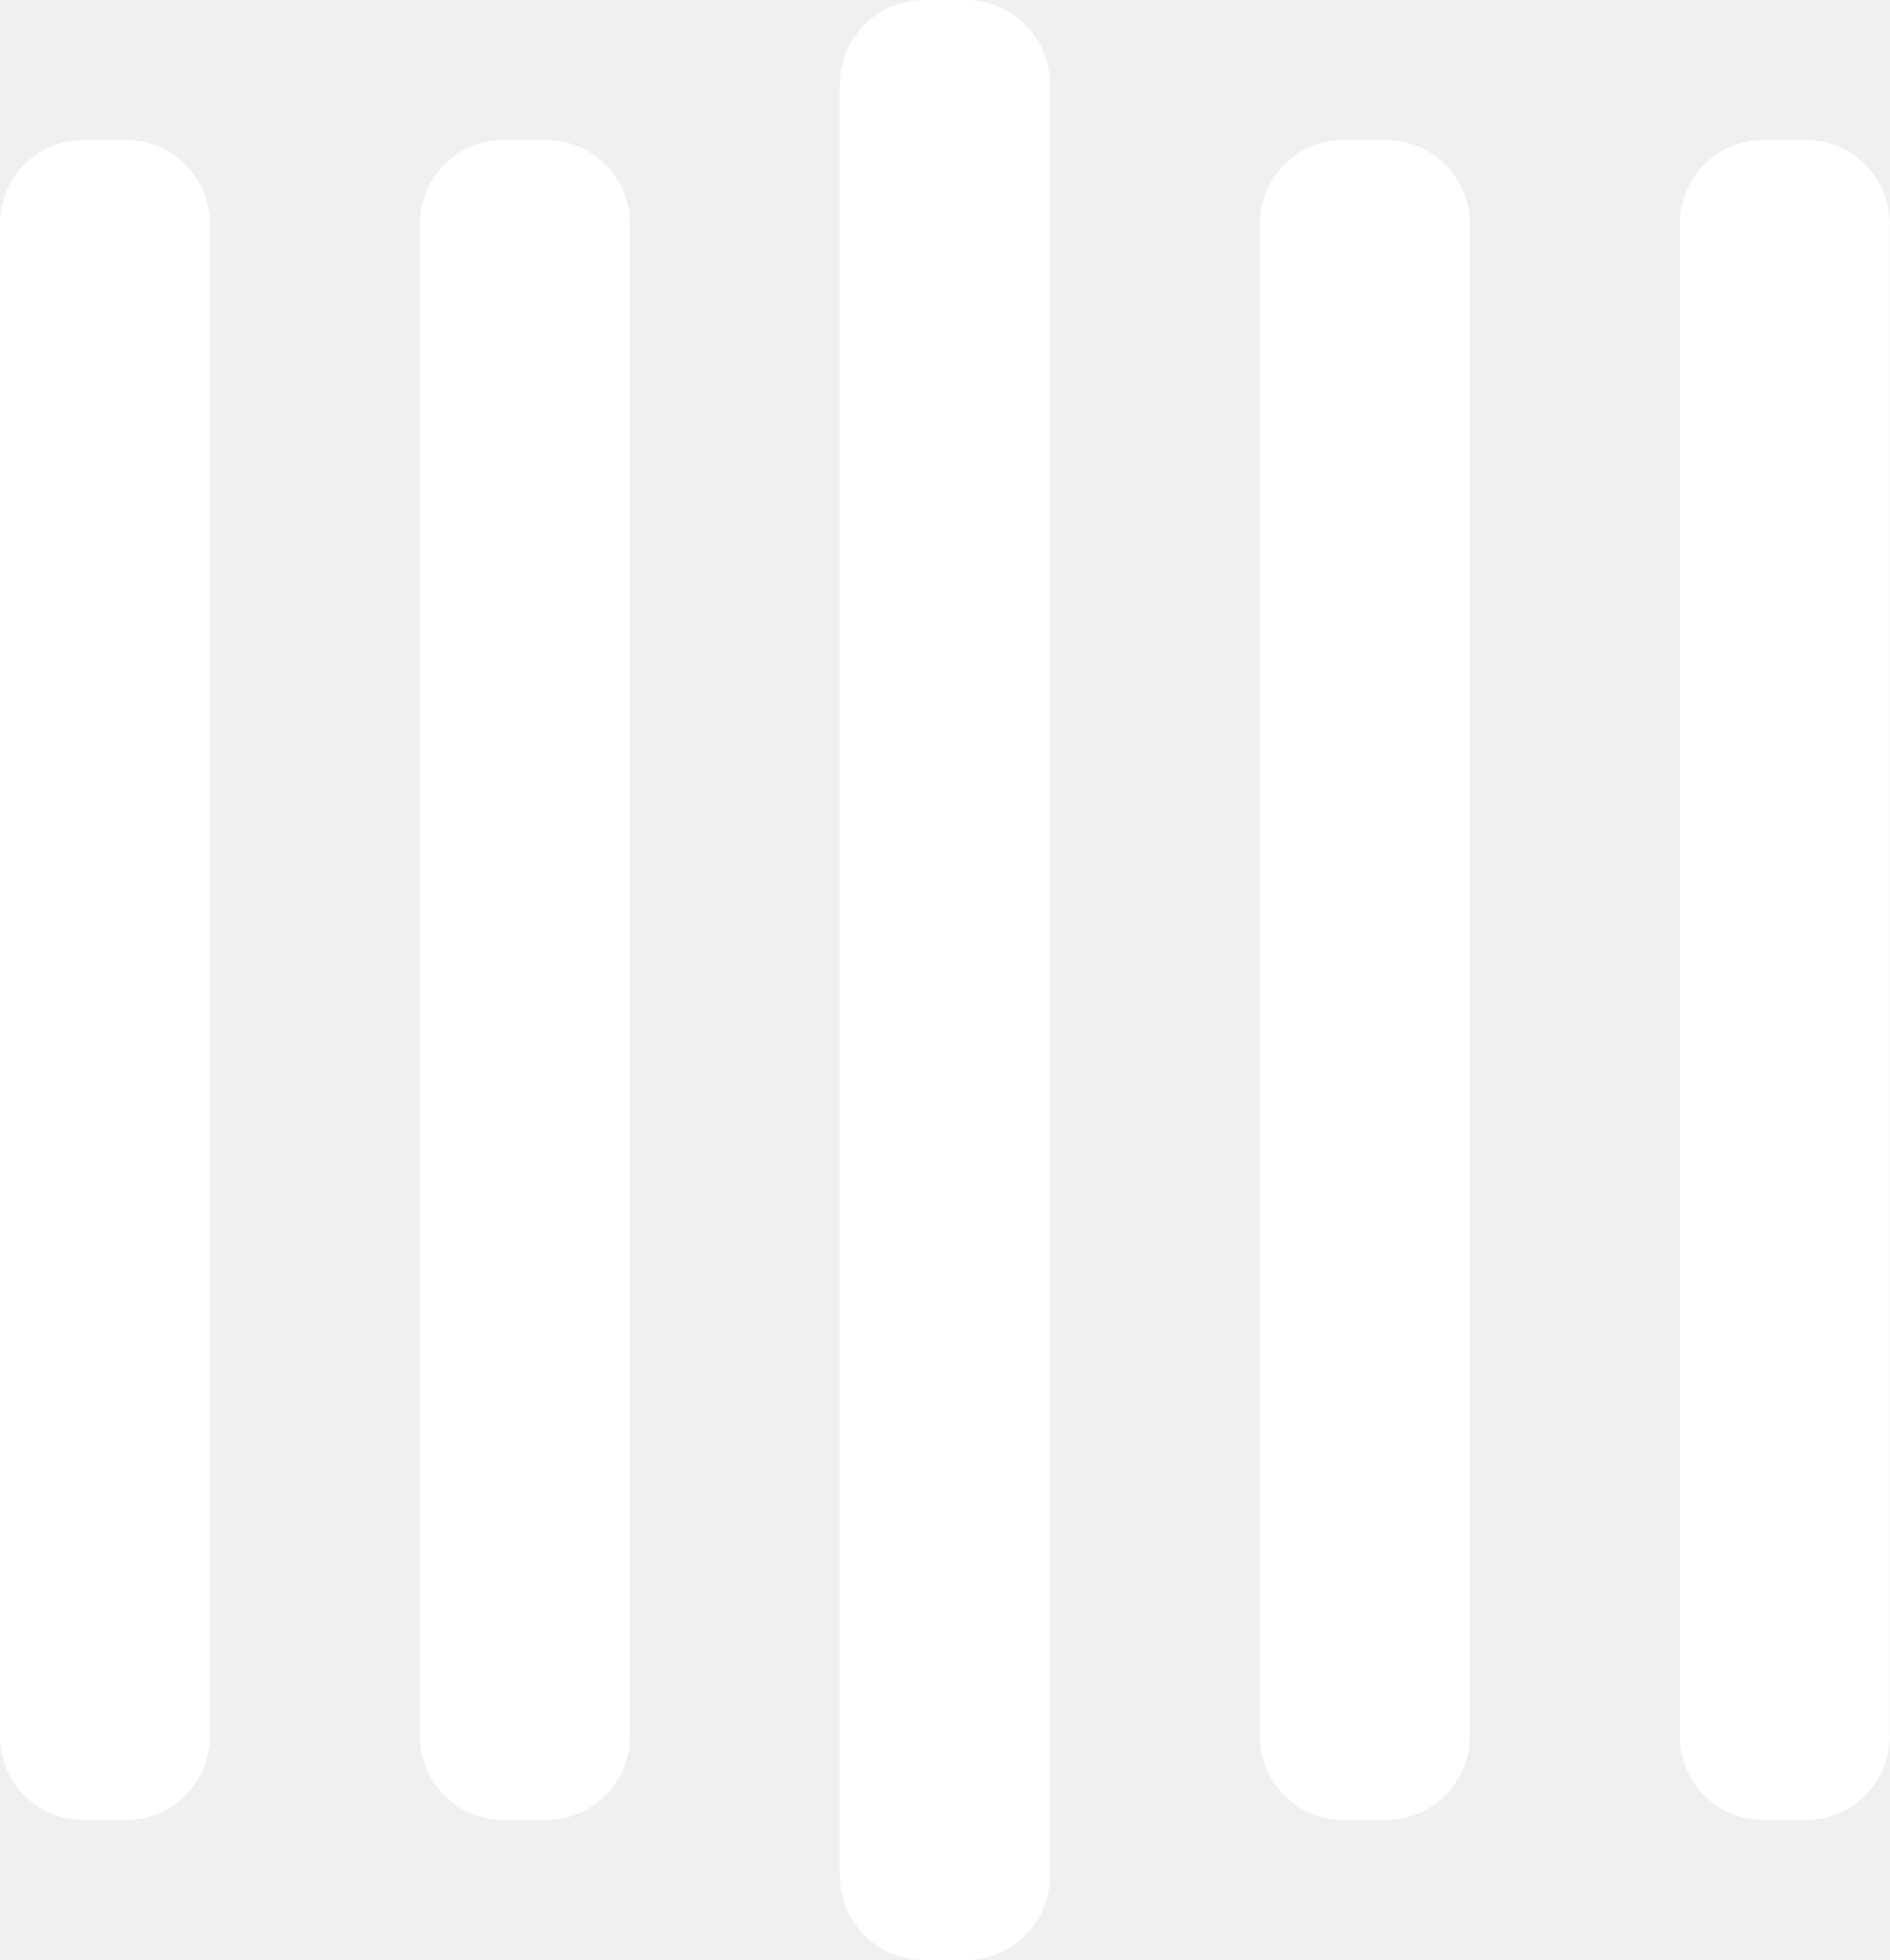
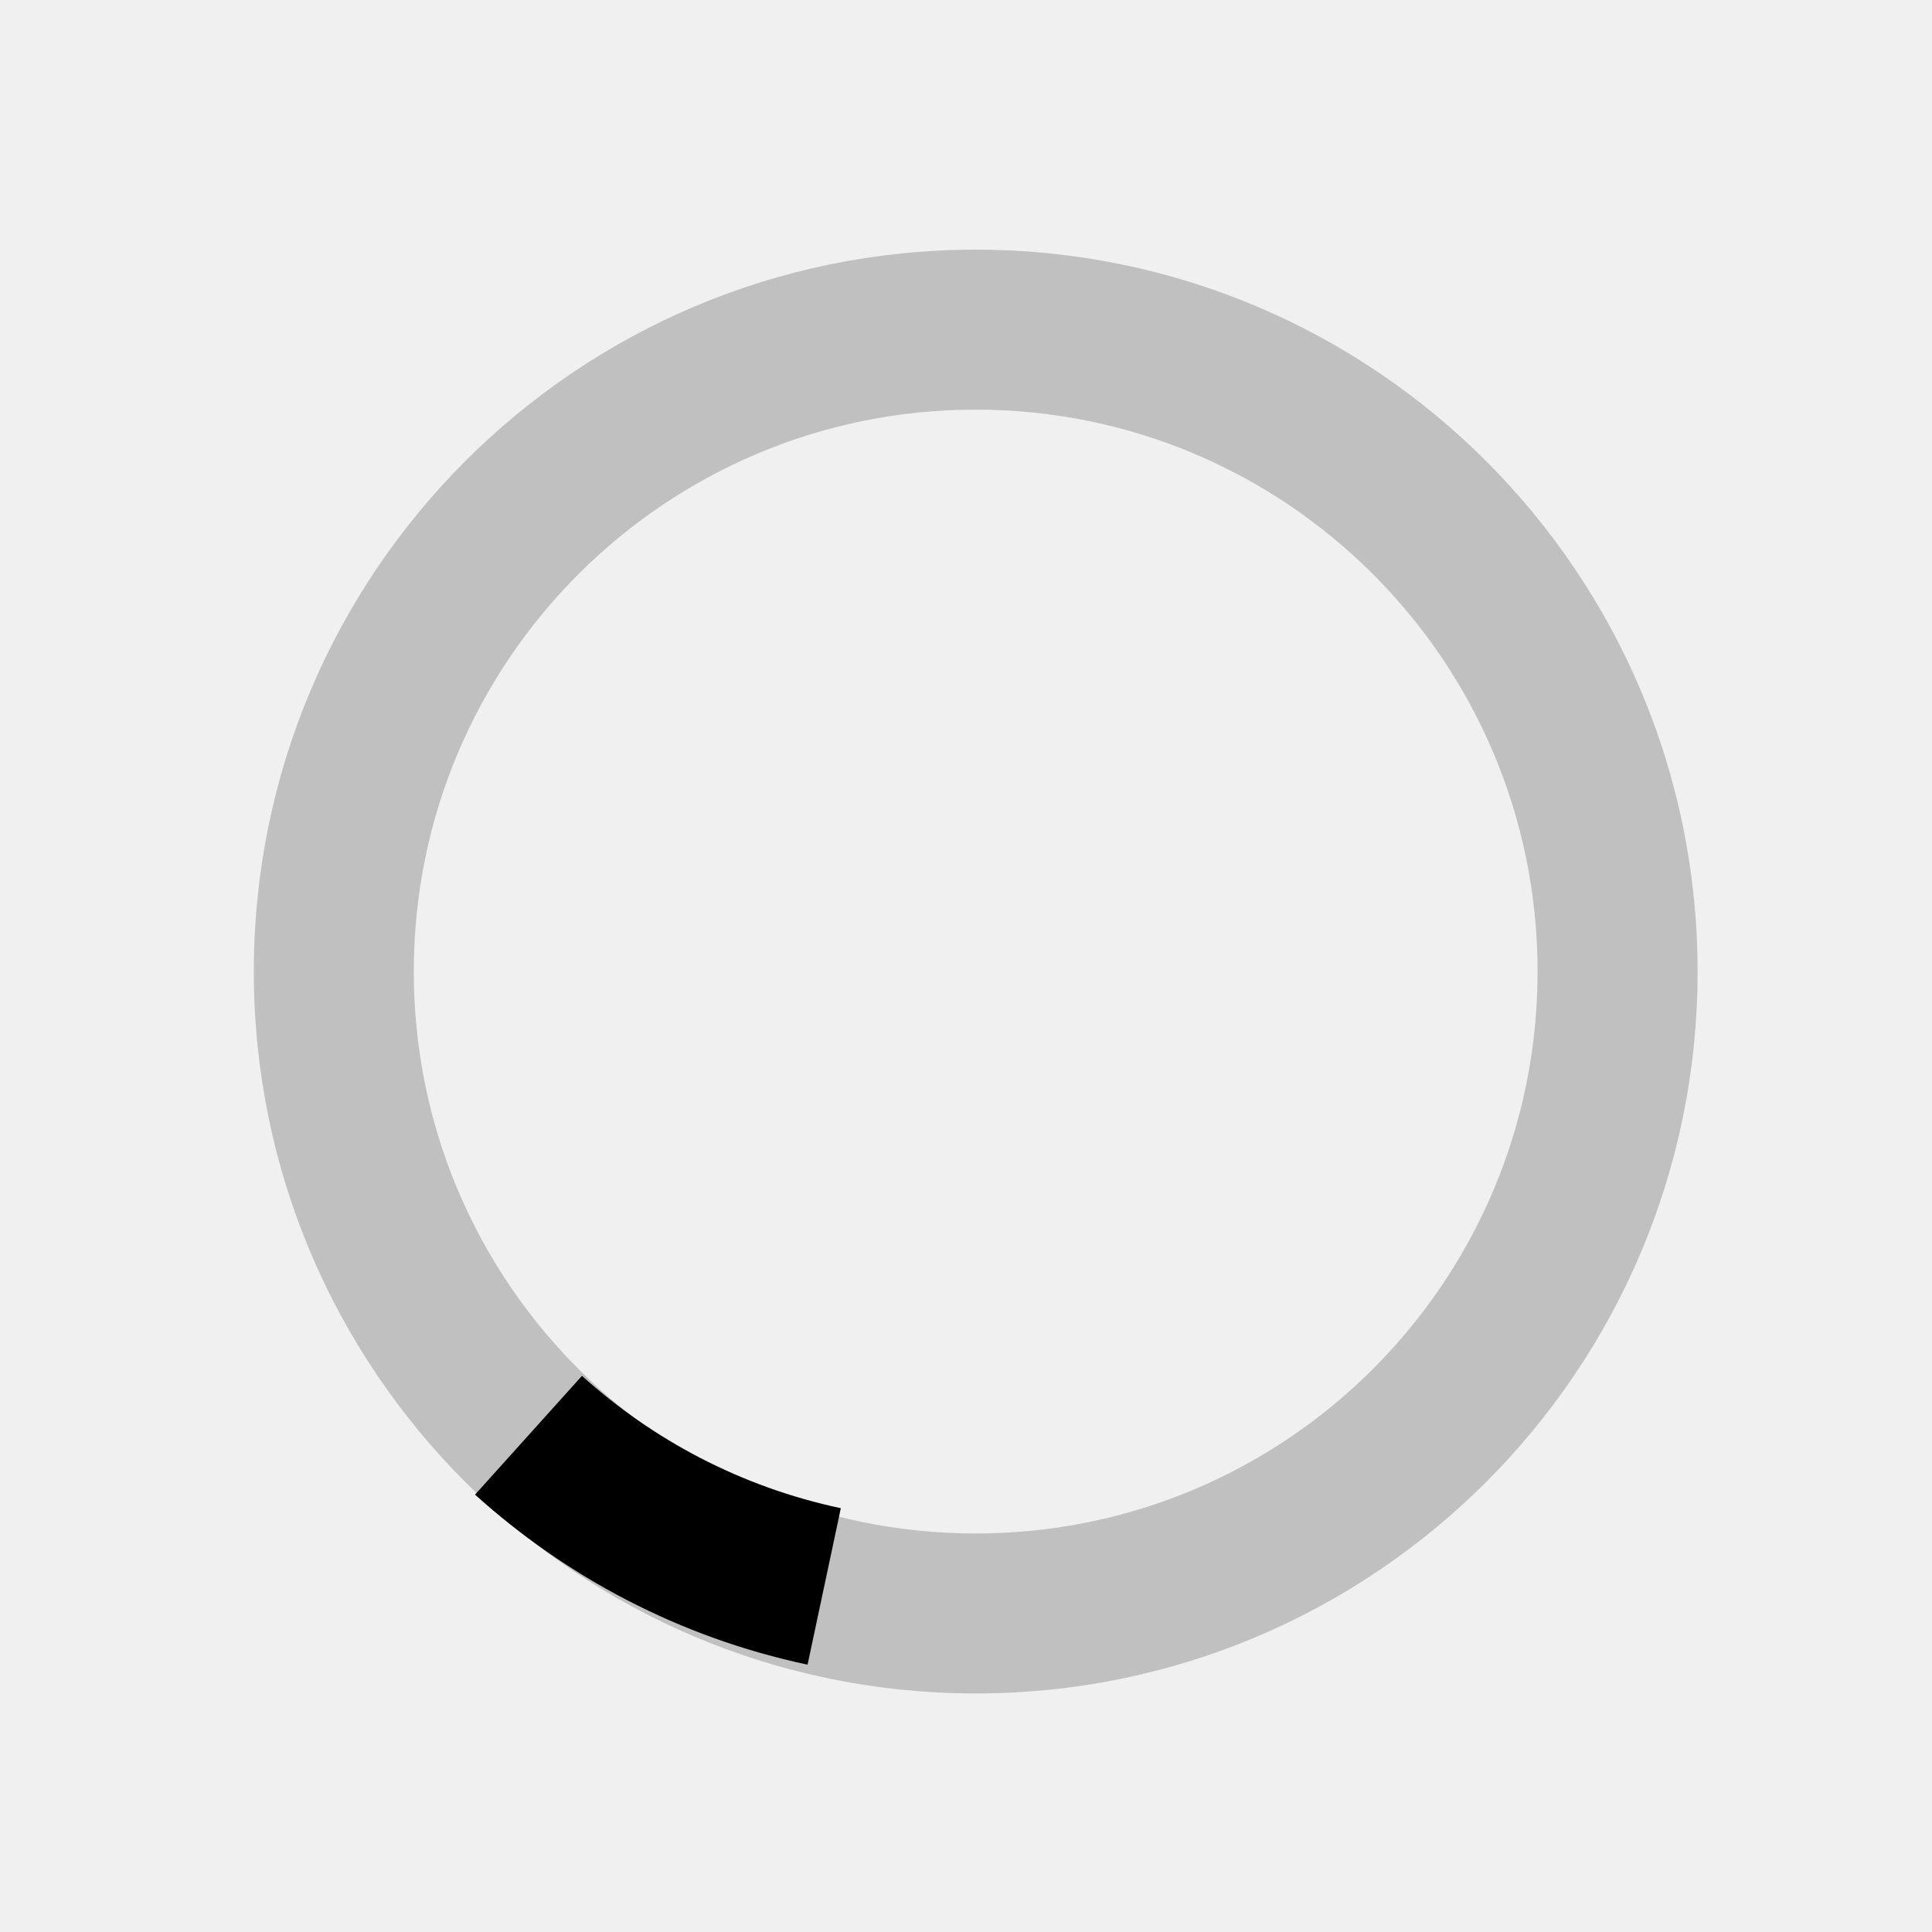
- <svg xmlns="http://www.w3.org/2000/svg" width="135" height="140" viewBox="0 0 135 140" fill="#fff">
-   <rect y="10" width="15" height="120" rx="6">
-     <animate attributeName="height" begin="0.5s" dur="1s" values="120;110;100;90;80;70;60;50;40;140;120" calcMode="linear" repeatCount="indefinite" />
-     <animate attributeName="y" begin="0.5s" dur="1s" values="10;15;20;25;30;35;40;45;50;0;10" calcMode="linear" repeatCount="indefinite" />
-   </rect>
-   <rect x="30" y="10" width="15" height="120" rx="6">
-     <animate attributeName="height" begin="0.25s" dur="1s" values="120;110;100;90;80;70;60;50;40;140;120" calcMode="linear" repeatCount="indefinite" />
-     <animate attributeName="y" begin="0.25s" dur="1s" values="10;15;20;25;30;35;40;45;50;0;10" calcMode="linear" repeatCount="indefinite" />
-   </rect>
-   <rect x="60" width="15" height="140" rx="6">
-     <animate attributeName="height" begin="0s" dur="1s" values="120;110;100;90;80;70;60;50;40;140;120" calcMode="linear" repeatCount="indefinite" />
-     <animate attributeName="y" begin="0s" dur="1s" values="10;15;20;25;30;35;40;45;50;0;10" calcMode="linear" repeatCount="indefinite" />
-   </rect>
-   <rect x="90" y="10" width="15" height="120" rx="6">
-     <animate attributeName="height" begin="0.25s" dur="1s" values="120;110;100;90;80;70;60;50;40;140;120" calcMode="linear" repeatCount="indefinite" />
-     <animate attributeName="y" begin="0.25s" dur="1s" values="10;15;20;25;30;35;40;45;50;0;10" calcMode="linear" repeatCount="indefinite" />
-   </rect>
-   <rect x="120" y="10" width="15" height="120" rx="6">
-     <animate attributeName="height" begin="0.5s" dur="1s" values="120;110;100;90;80;70;60;50;40;140;120" calcMode="linear" repeatCount="indefinite" />
-     <animate attributeName="y" begin="0.5s" dur="1s" values="10;15;20;25;30;35;40;45;50;0;10" calcMode="linear" repeatCount="indefinite" />
-   </rect>
+ <svg xmlns="http://www.w3.org/2000/svg" version="1.1" id="loader-1" x="0px" y="0px" width="40px" height="40px" viewBox="0 0 40 40" enable-background="new 0 0 40 40" xml:space="preserve">
+   <path opacity="0.2" fill="#000" d="M20.201,5.169c-8.254,0-14.946,6.692-14.946,14.946c0,8.255,6.692,14.946,14.946,14.946     s14.946-6.691,14.946-14.946C35.146,11.861,28.455,5.169,20.201,5.169z M20.201,31.749c-6.425,0-11.634-5.208-11.634-11.634     c0-6.425,5.209-11.634,11.634-11.634c6.425,0,11.633,5.209,11.633,11.634C31.834,26.541,26.626,31.749,20.201,31.749z" />
+   <path fill="#000" d="M26.013,10.047l1.654-2.866c-2.198-1.272-4.743-2.012-7.466-2.012h0v3.312h0     C22.32,8.481,24.301,9.057,26.013,10.047z" transform="rotate(192 20 20)">
+     <animateTransform attributeType="xml" attributeName="transform" type="rotate" from="0 20 20" to="360 20 20" dur="0.5s" repeatCount="indefinite" />
+   </path>
</svg>
